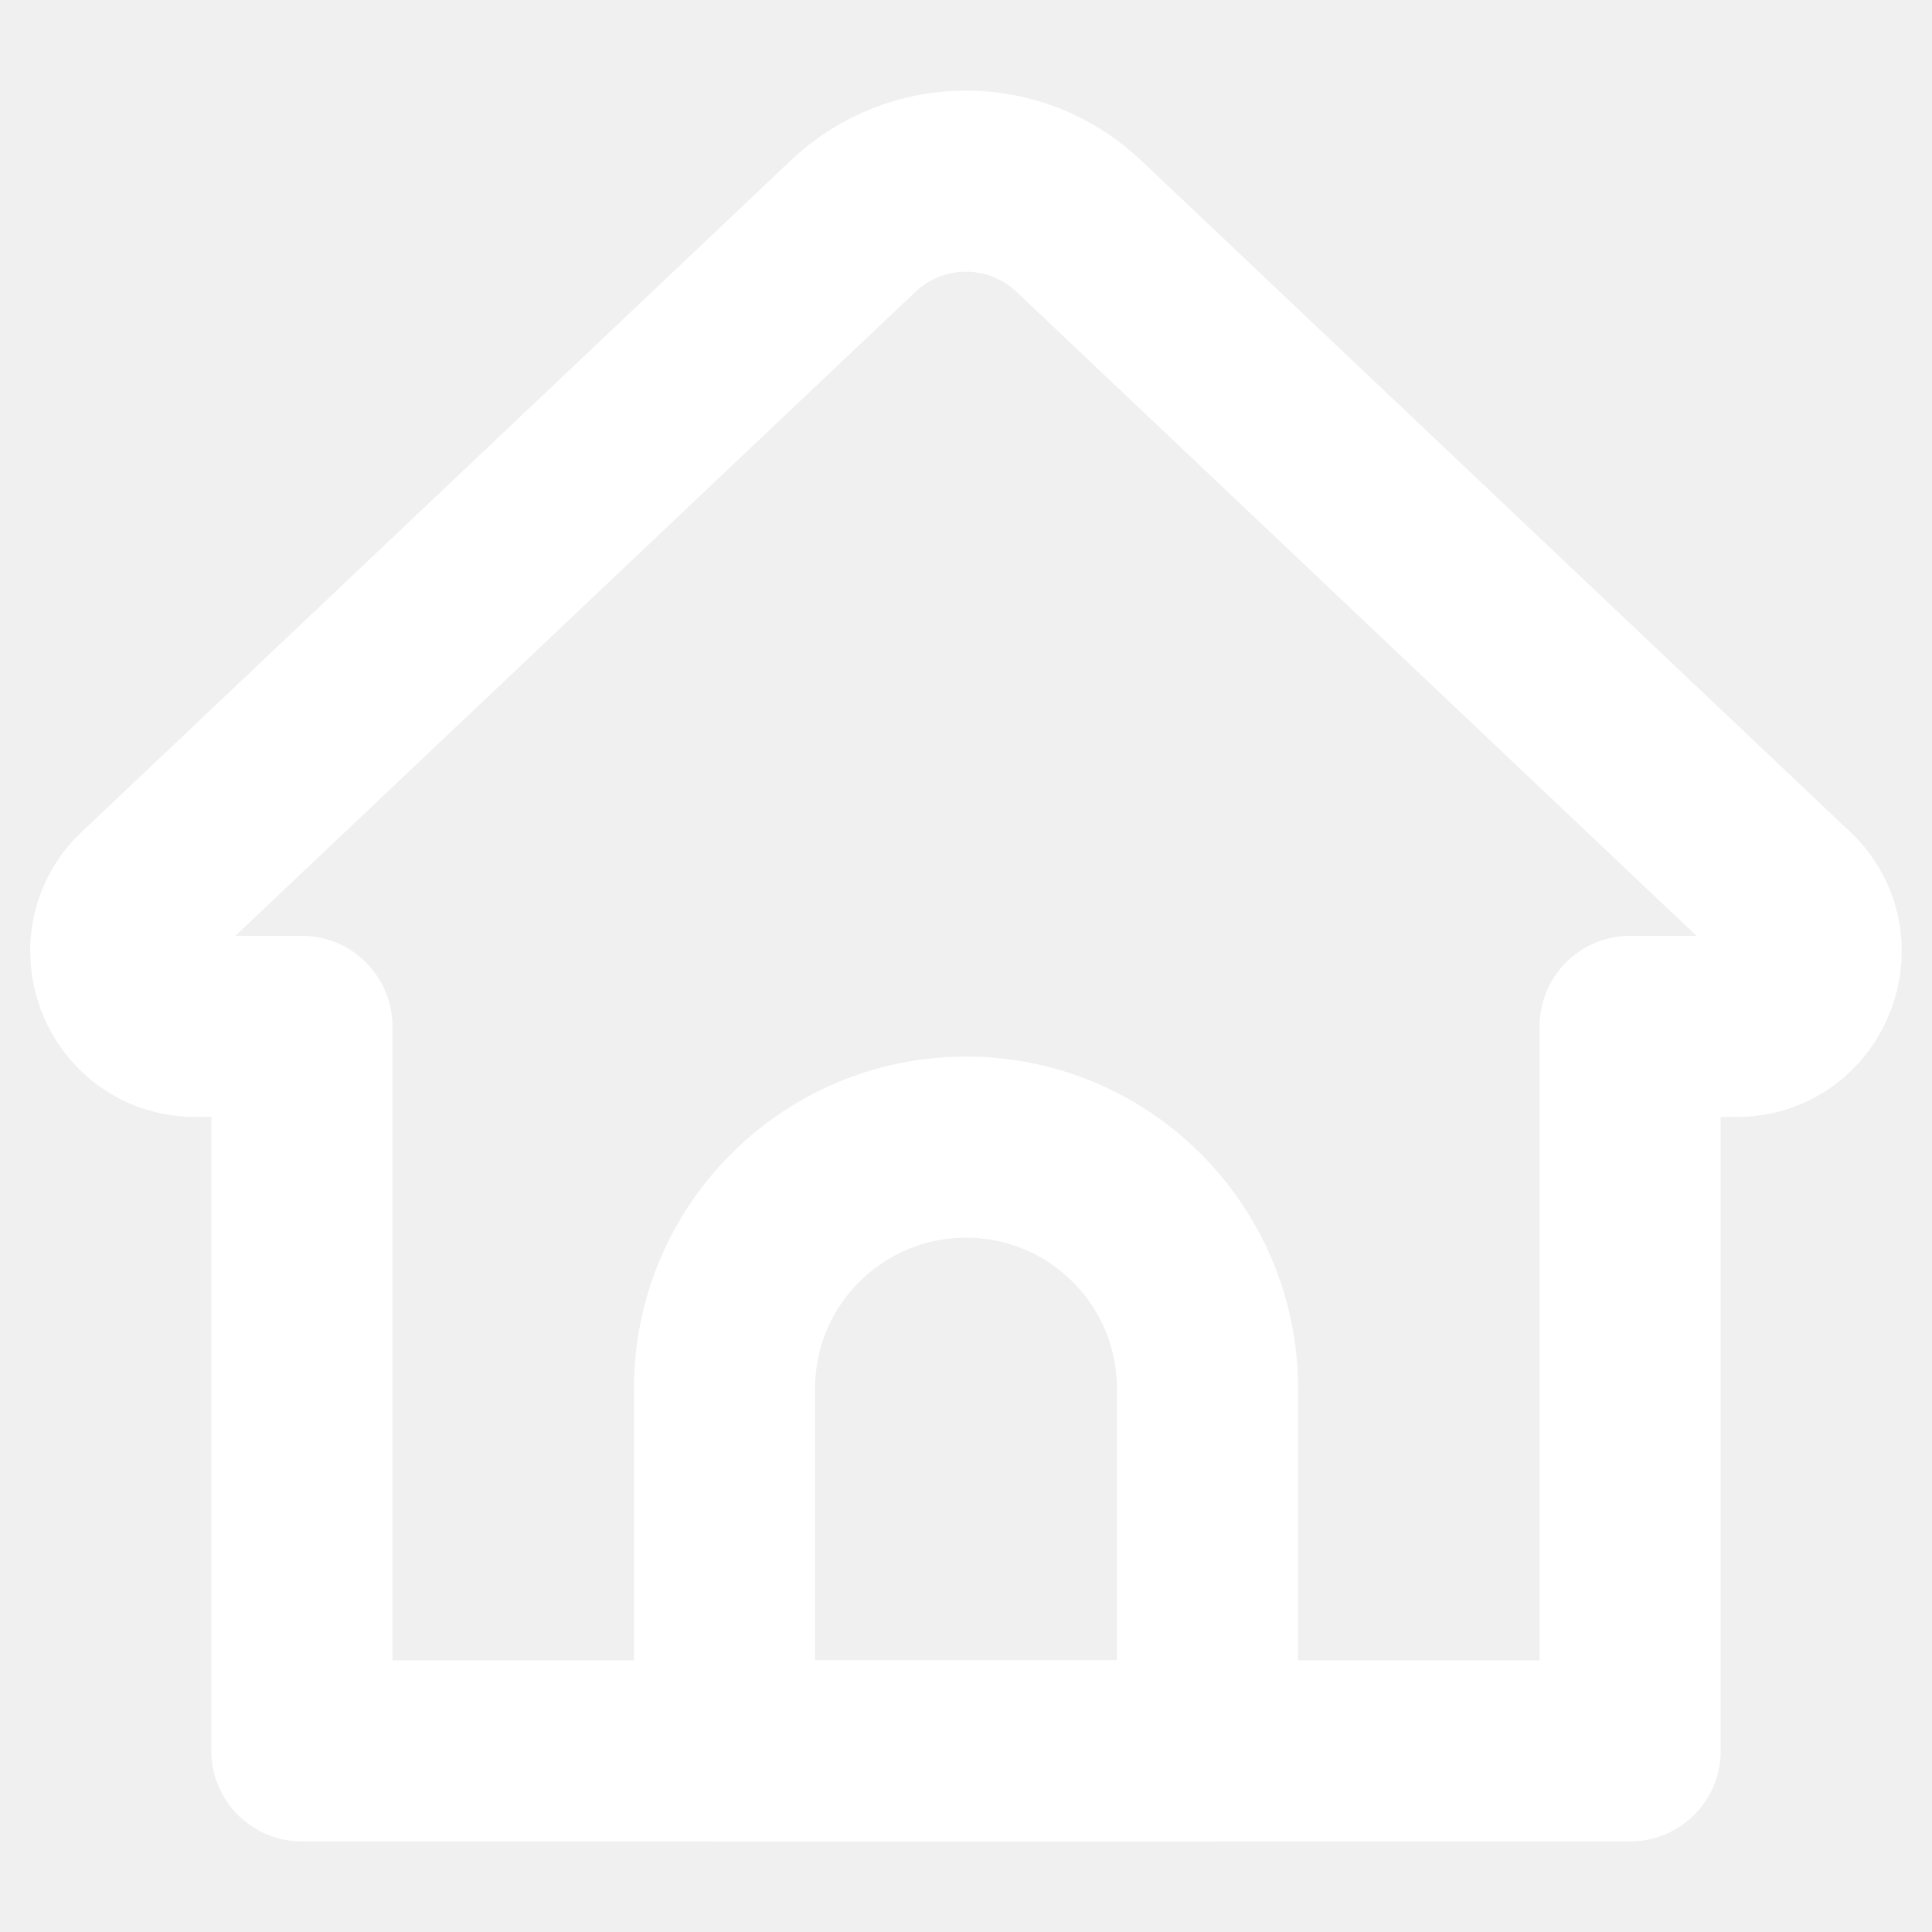
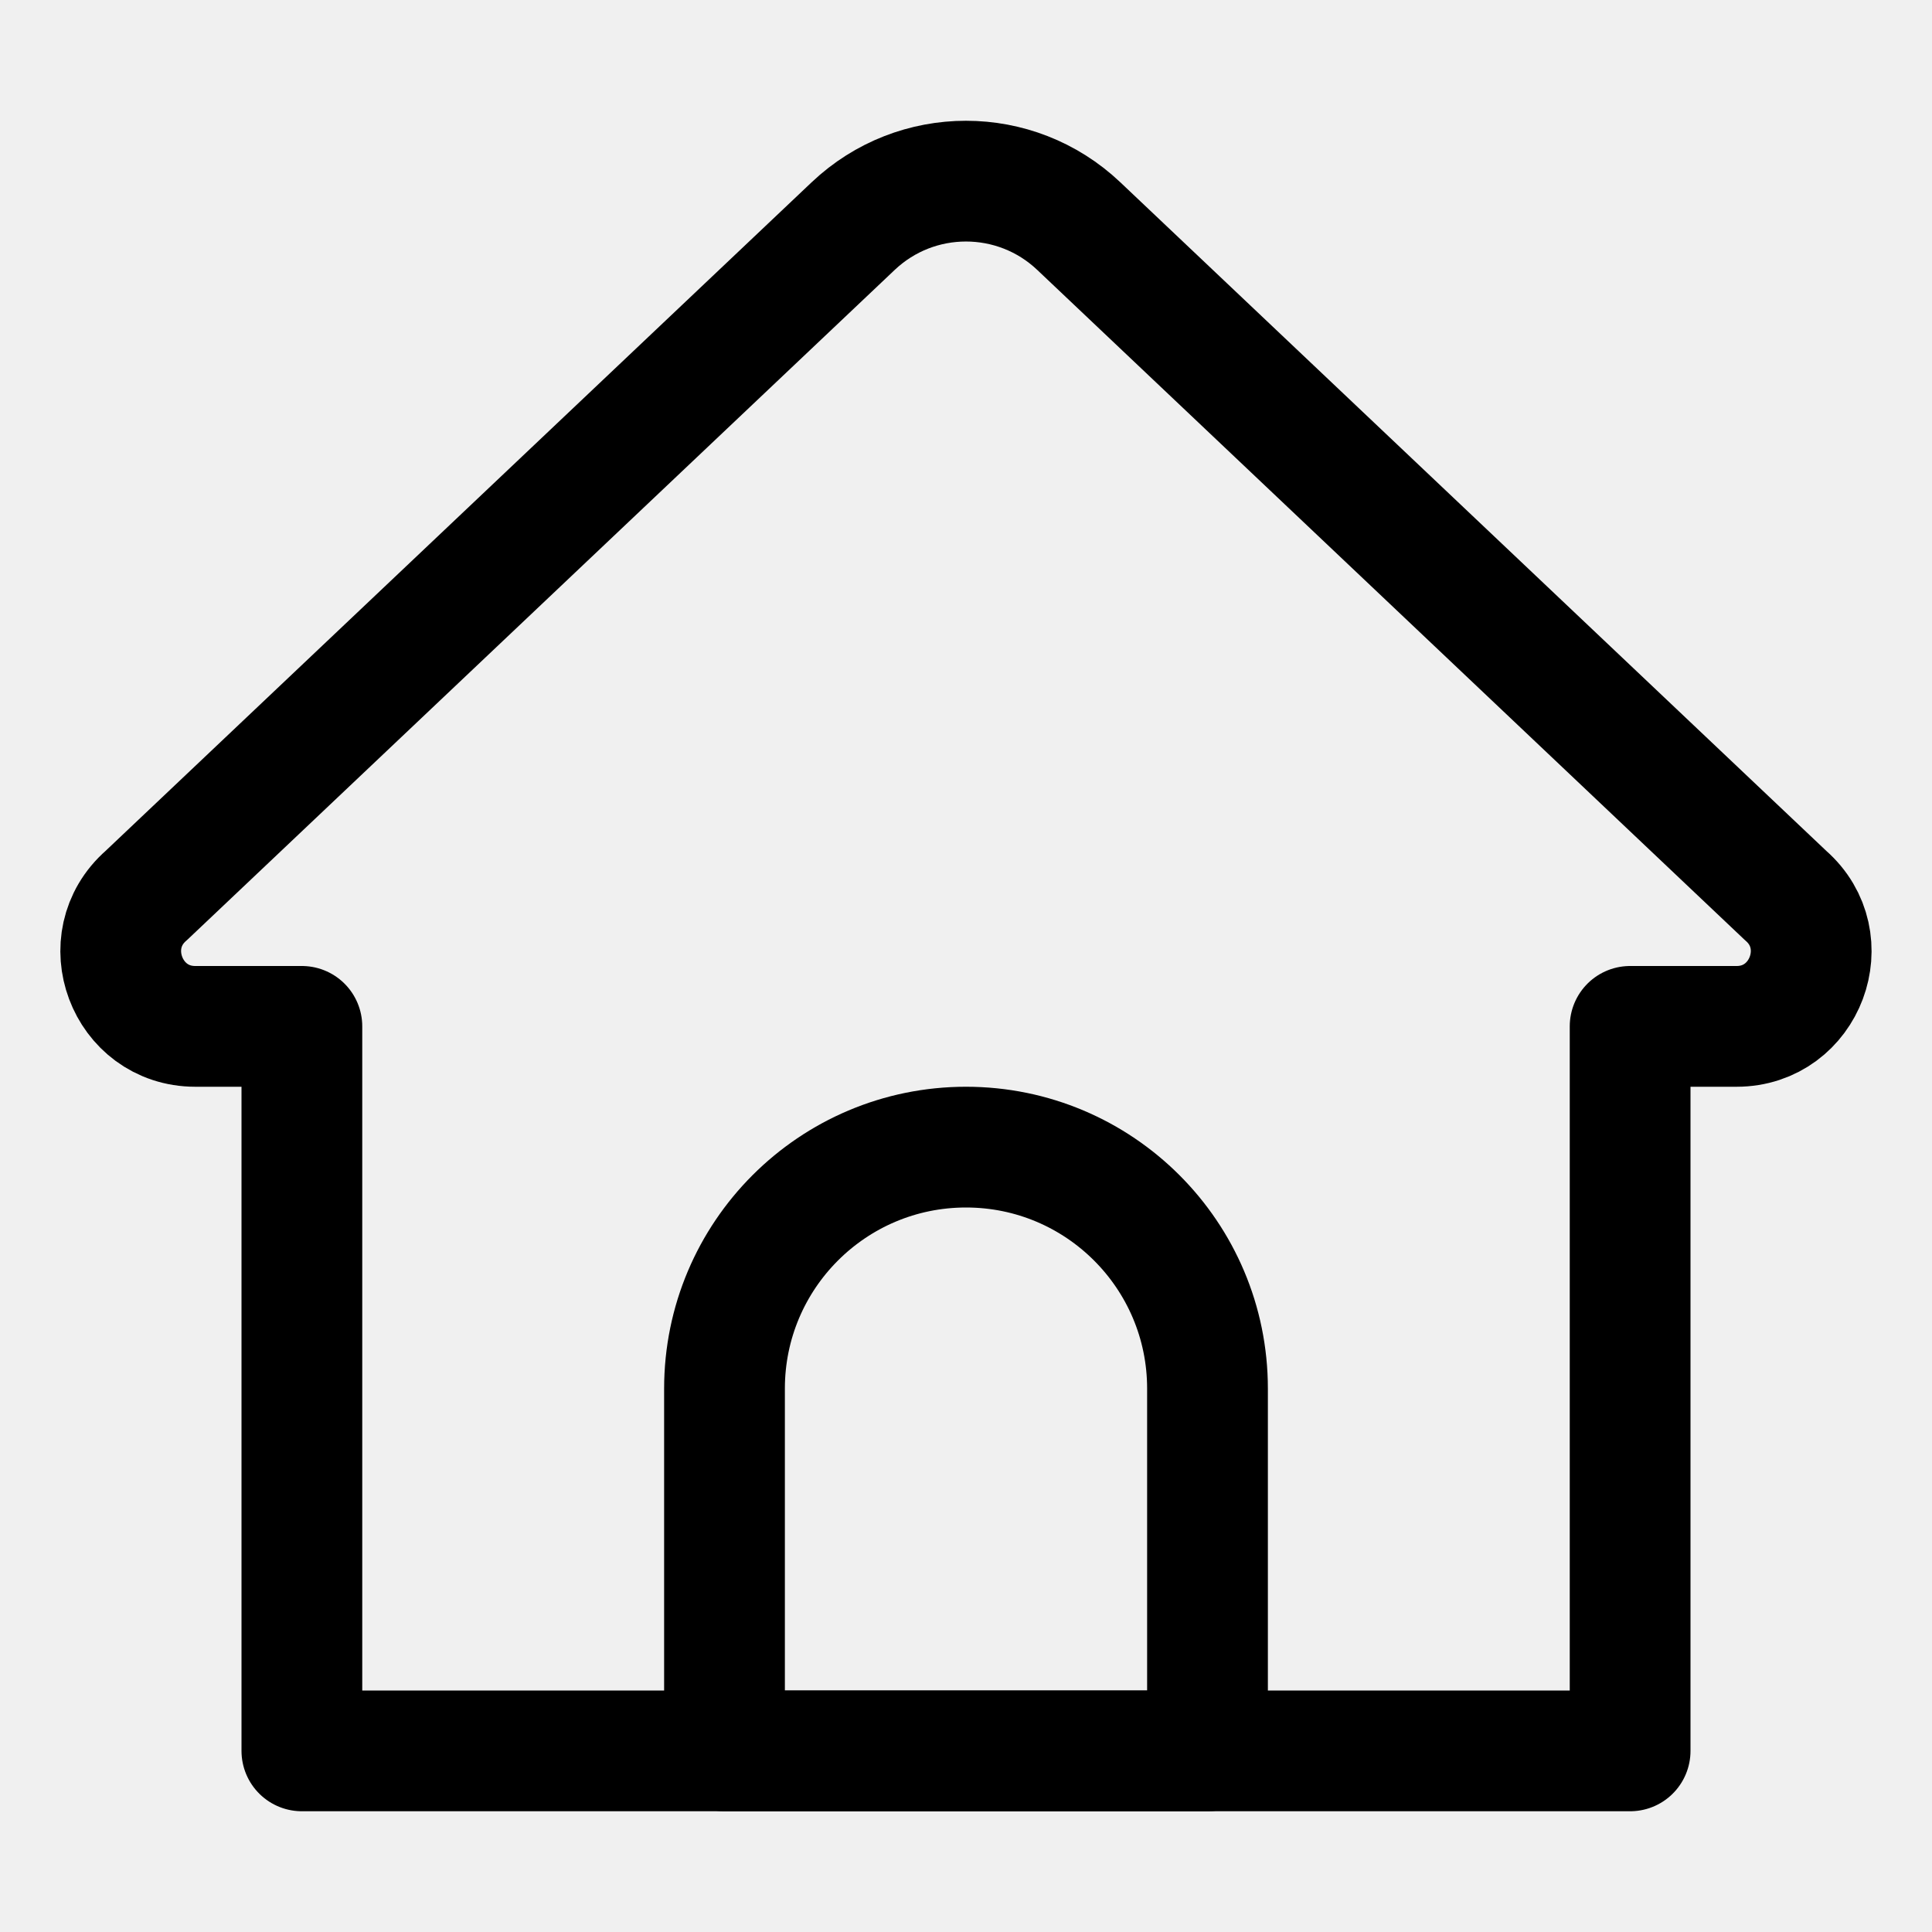
<svg xmlns="http://www.w3.org/2000/svg" enable-background="new 0 0 32 32" id="Editable-line" version="1.1" viewBox="0 0 32 32" xml:space="preserve">
-   <path d="  M27,29H5V17H3.235c-1.138,0-1.669-1.419-0.812-2.168L14.131,3.745c1.048-0.993,2.689-0.993,3.737,0l11.707,11.087  C30.433,15.58,29.902,17,28.763,17H27V29z" fill="none" id="XMLID_1_" stroke="#ffffff" stroke-linecap="round" stroke-linejoin="round" stroke-miterlimit="10" stroke-width="3" />
-   <path d="  M20,29h-8v-6c0-2.209,1.791-4,4-4h0c2.209,0,4,1.791,4,4V29z" fill="none" id="XMLID_2_" stroke="#ffffff" stroke-linecap="round" stroke-linejoin="round" stroke-miterlimit="10" stroke-width="3" />
+   <path d="  M27,29H5V17H3.235c-1.138,0-1.669-1.419-0.812-2.168L14.131,3.745c1.048-0.993,2.689-0.993,3.737,0l11.707,11.087  C30.433,15.58,29.902,17,28.763,17H27V29z" fill="none" id="XMLID_1_" stroke="#000000" stroke-linecap="round" stroke-linejoin="round" stroke-miterlimit="10" stroke-width="2" />
+   <path d="  M20,29h-8v-6c0-2.209,1.791-4,4-4h0c2.209,0,4,1.791,4,4V29z" fill="none" id="XMLID_2_" stroke="#000000" stroke-linecap="round" stroke-linejoin="round" stroke-miterlimit="10" stroke-width="2" />
</svg>
